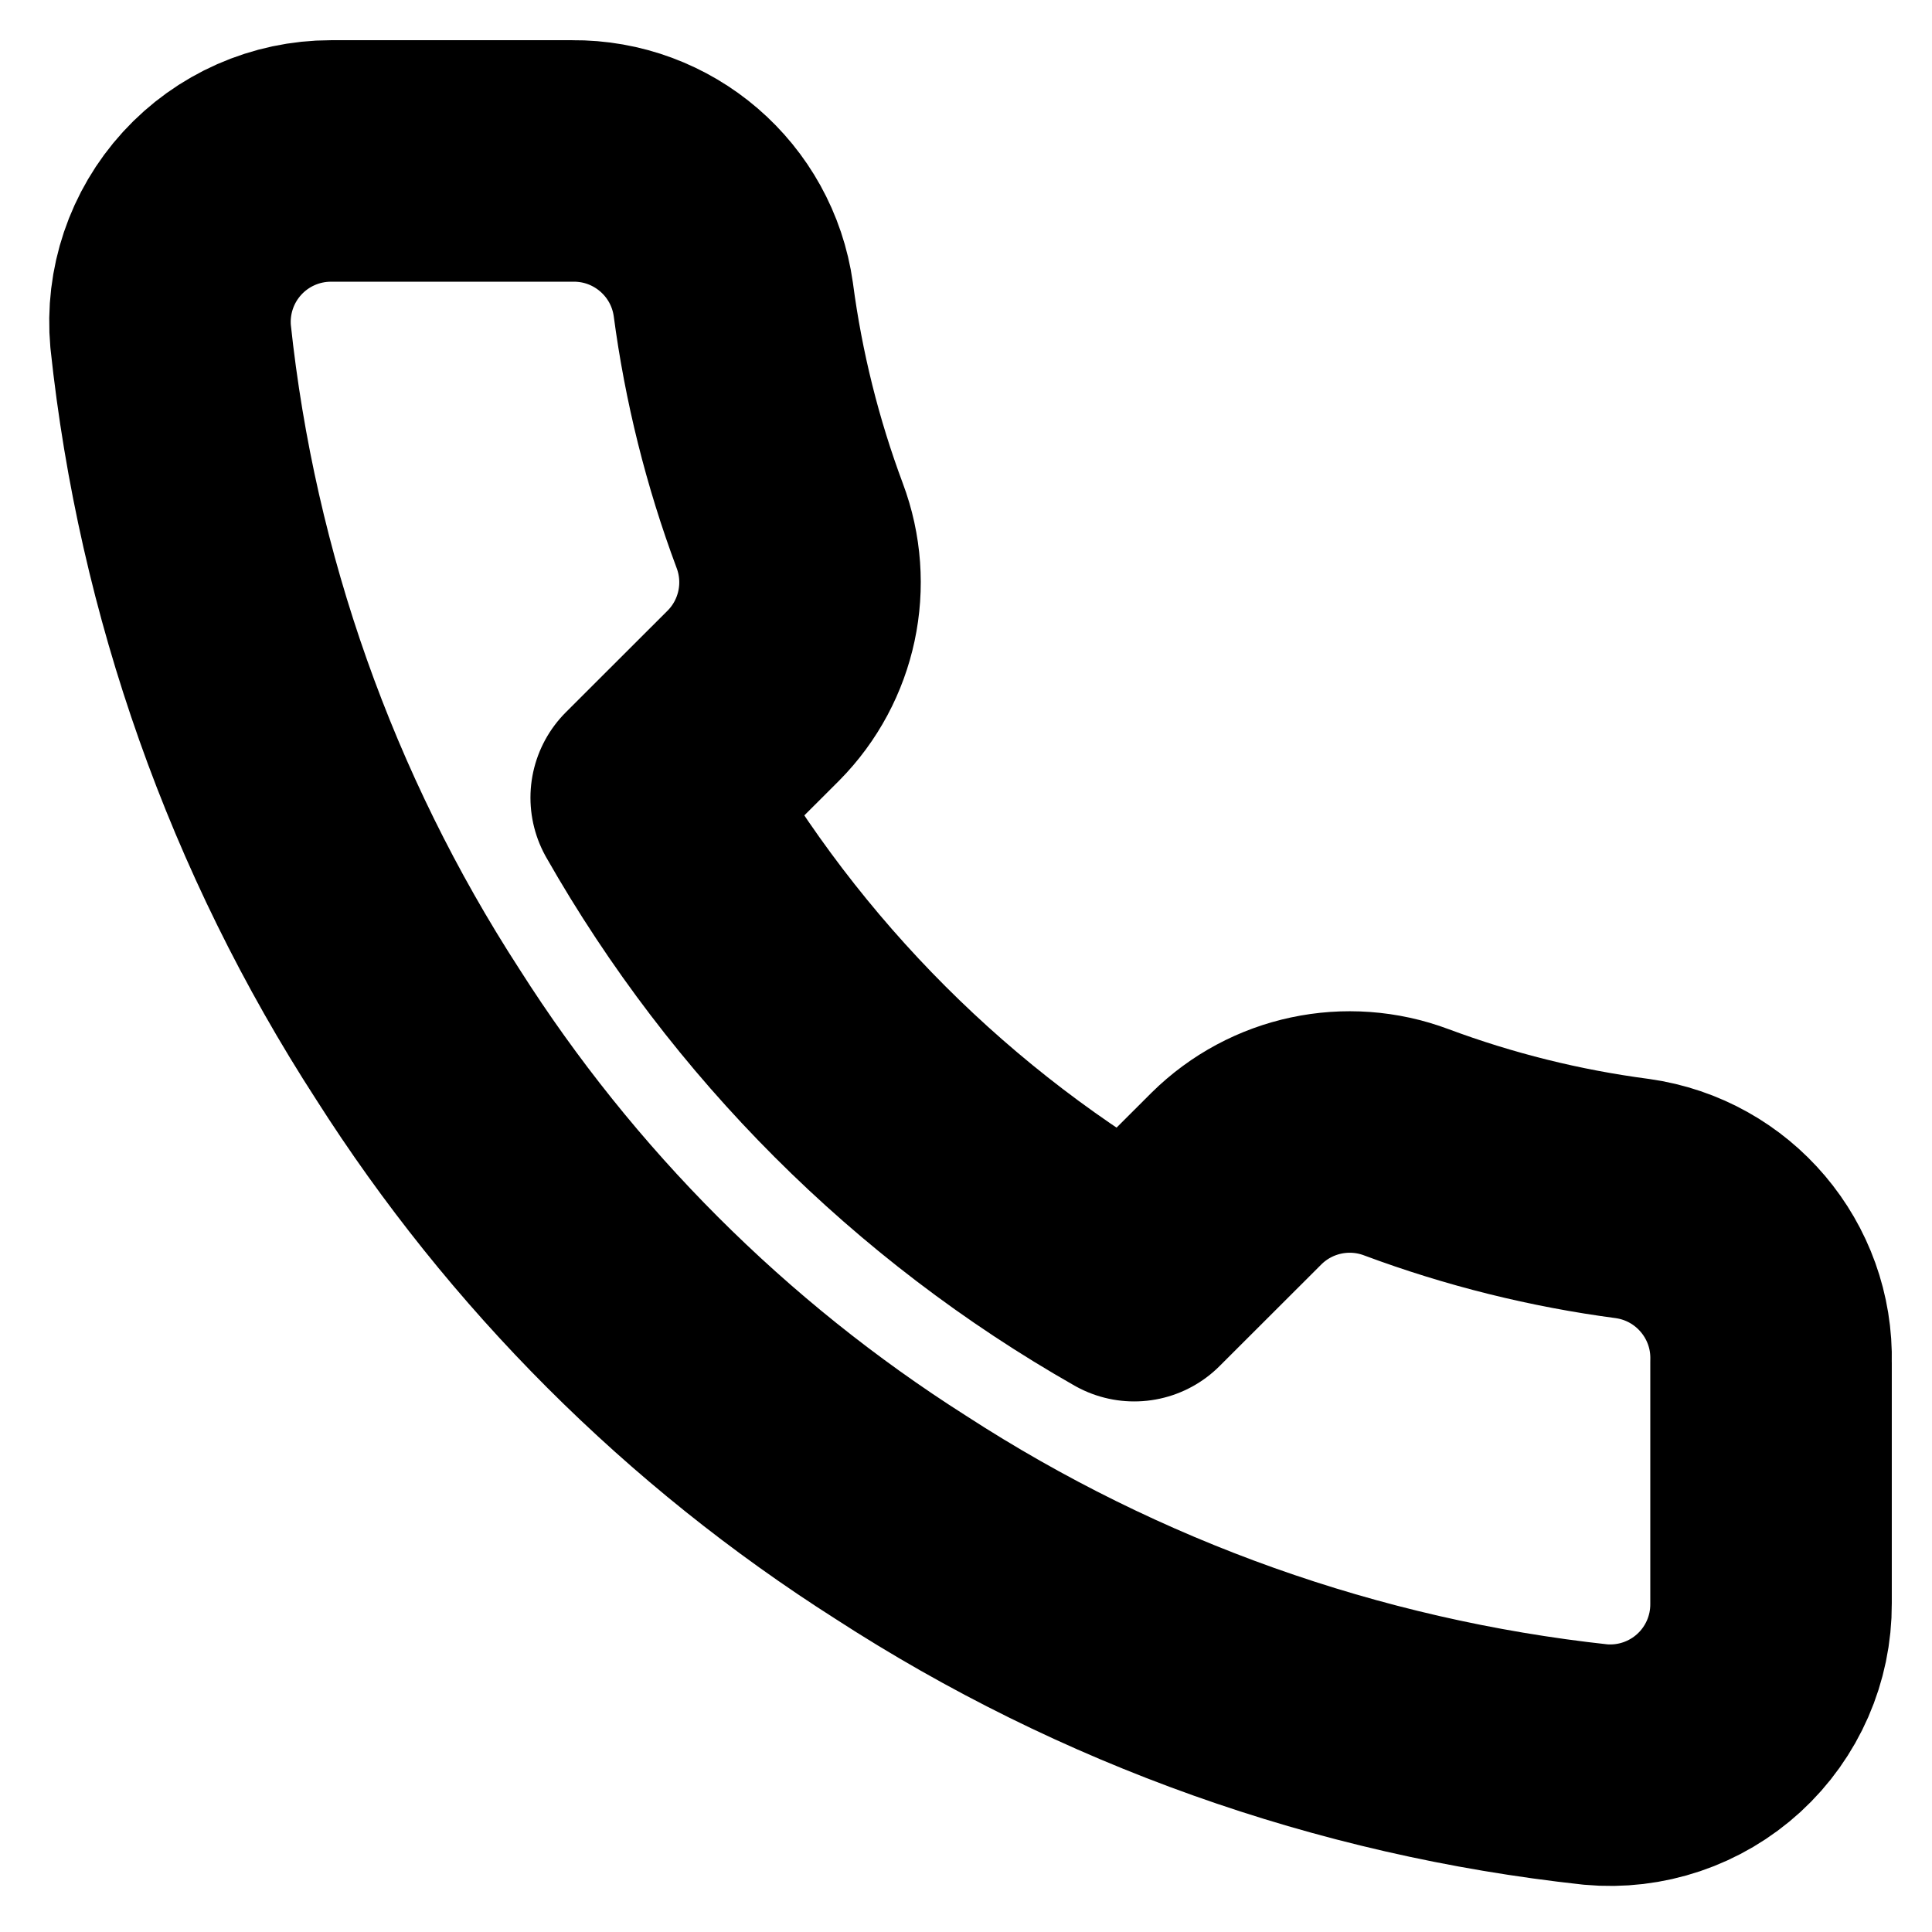
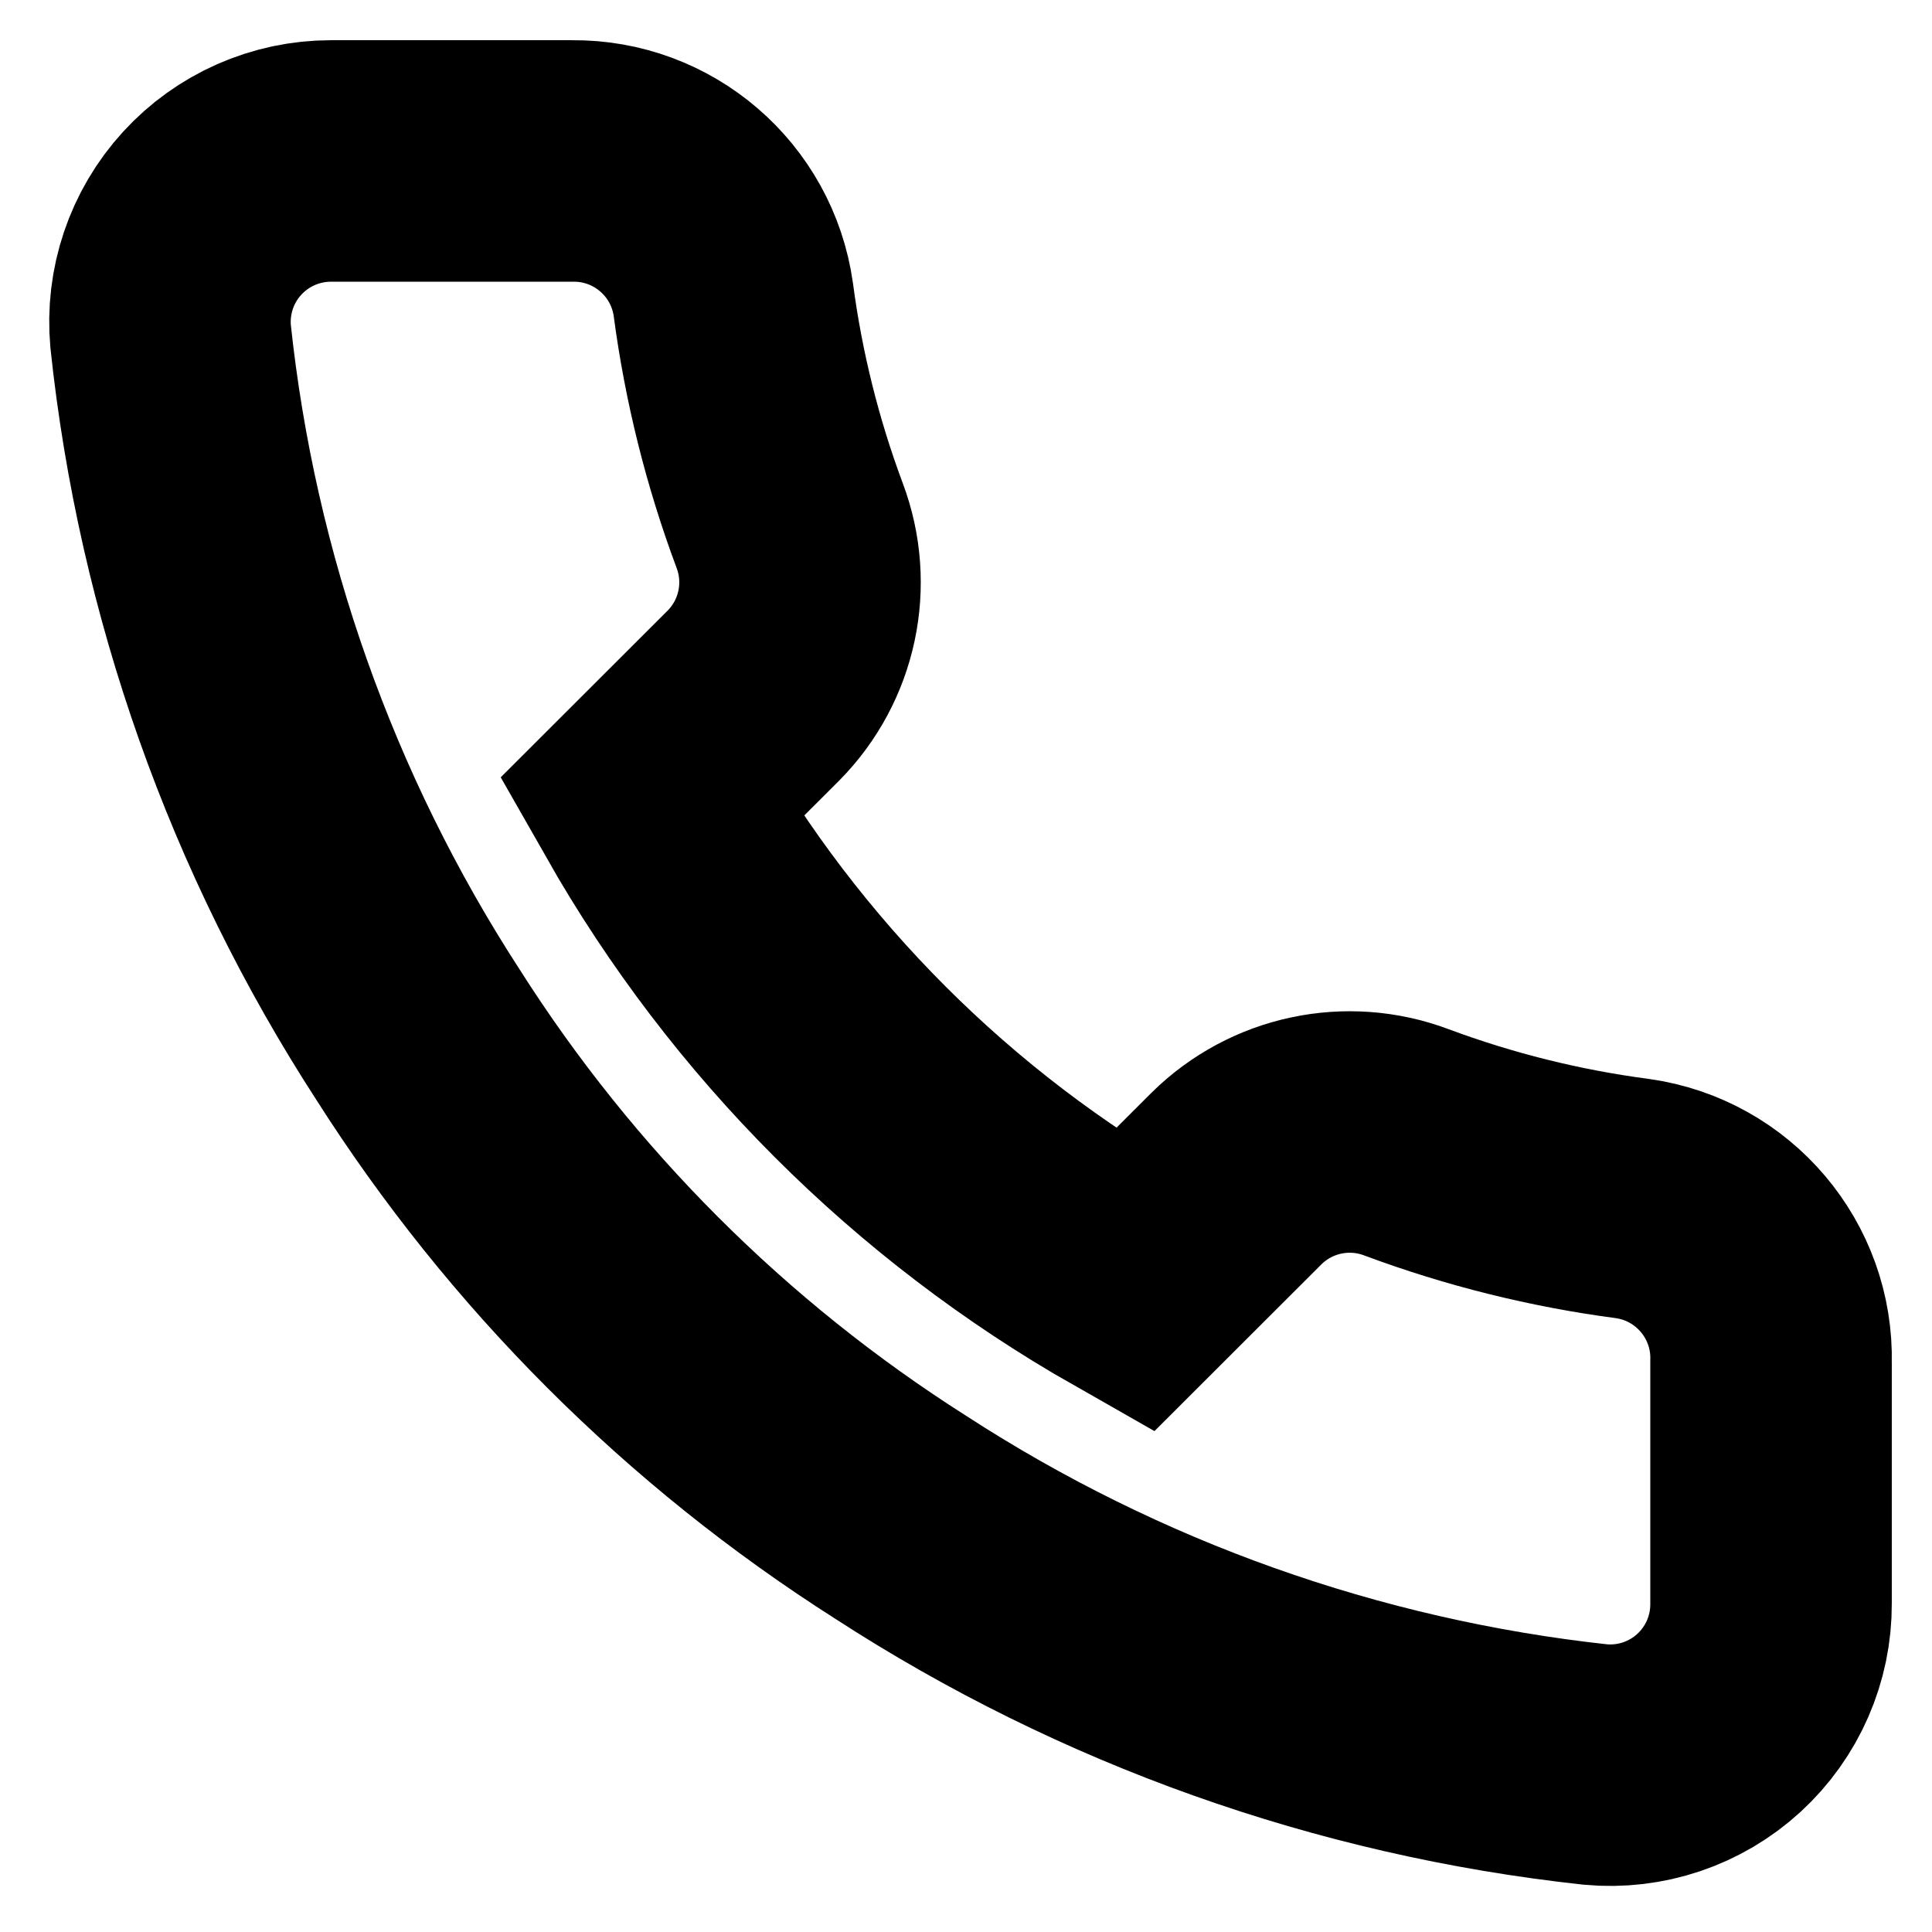
- <svg xmlns="http://www.w3.org/2000/svg" width="16" height="16" focusable="false">
-   <g id="tuiIconCall" transform="translate(-8,-8)">
-     <svg x="50%" y="50%">
-       <svg width="16" height="16" viewBox="0 0 16 16" fill="none">
-         <path d="M14.667 11.28v2a1.332 1.332 0 0 1-1.454 1.333 13.193 13.193 0 0 1-5.753-2.047 13 13 0 0 1-4-4 13.193 13.193 0 0 1-2.047-5.78A1.333 1.333 0 0 1 2.74 1.333h2A1.333 1.333 0 0 1 6.073 2.48a8.56 8.56 0 0 0 .467 1.873 1.333 1.333 0 0 1-.3 1.407l-.847.846a10.667 10.667 0 0 0 4 4l.847-.846a1.334 1.334 0 0 1 1.407-.3 8.561 8.561 0 0 0 1.873.466 1.334 1.334 0 0 1 1.147 1.354z" stroke="currentColor" stroke-width="2" stroke-linecap="round" stroke-linejoin="round" />
-       </svg>
-     </svg>
-   </g>
+ <svg xmlns="http://www.w3.org/2000/svg" id="tuiIconCall" viewBox="0 0 16 16" fill="none">
+   <path d="M14.667 11.28v2a1.332 1.332 0 0 1-1.454 1.333 13.193 13.193 0 0 1-5.753-2.047 13 13 0 0 1-4-4 13.193 13.193 0 0 1-2.047-5.78A1.333 1.333 0 0 1 2.74 1.333h2A1.333 1.333 0 0 1 6.073 2.48a8.56 8.56 0 0 0 .467 1.873 1.333 1.333 0 0 1-.3 1.407l-.847.846a10.667 10.667 0 0 0 4 4l.847-.846a1.334 1.334 0 0 1 1.407-.3 8.561 8.561 0 0 0 1.873.466 1.334 1.334 0 0 1 1.147 1.354z" stroke="currentColor" stroke-width="2" stroke-linecap="round" />
</svg>
